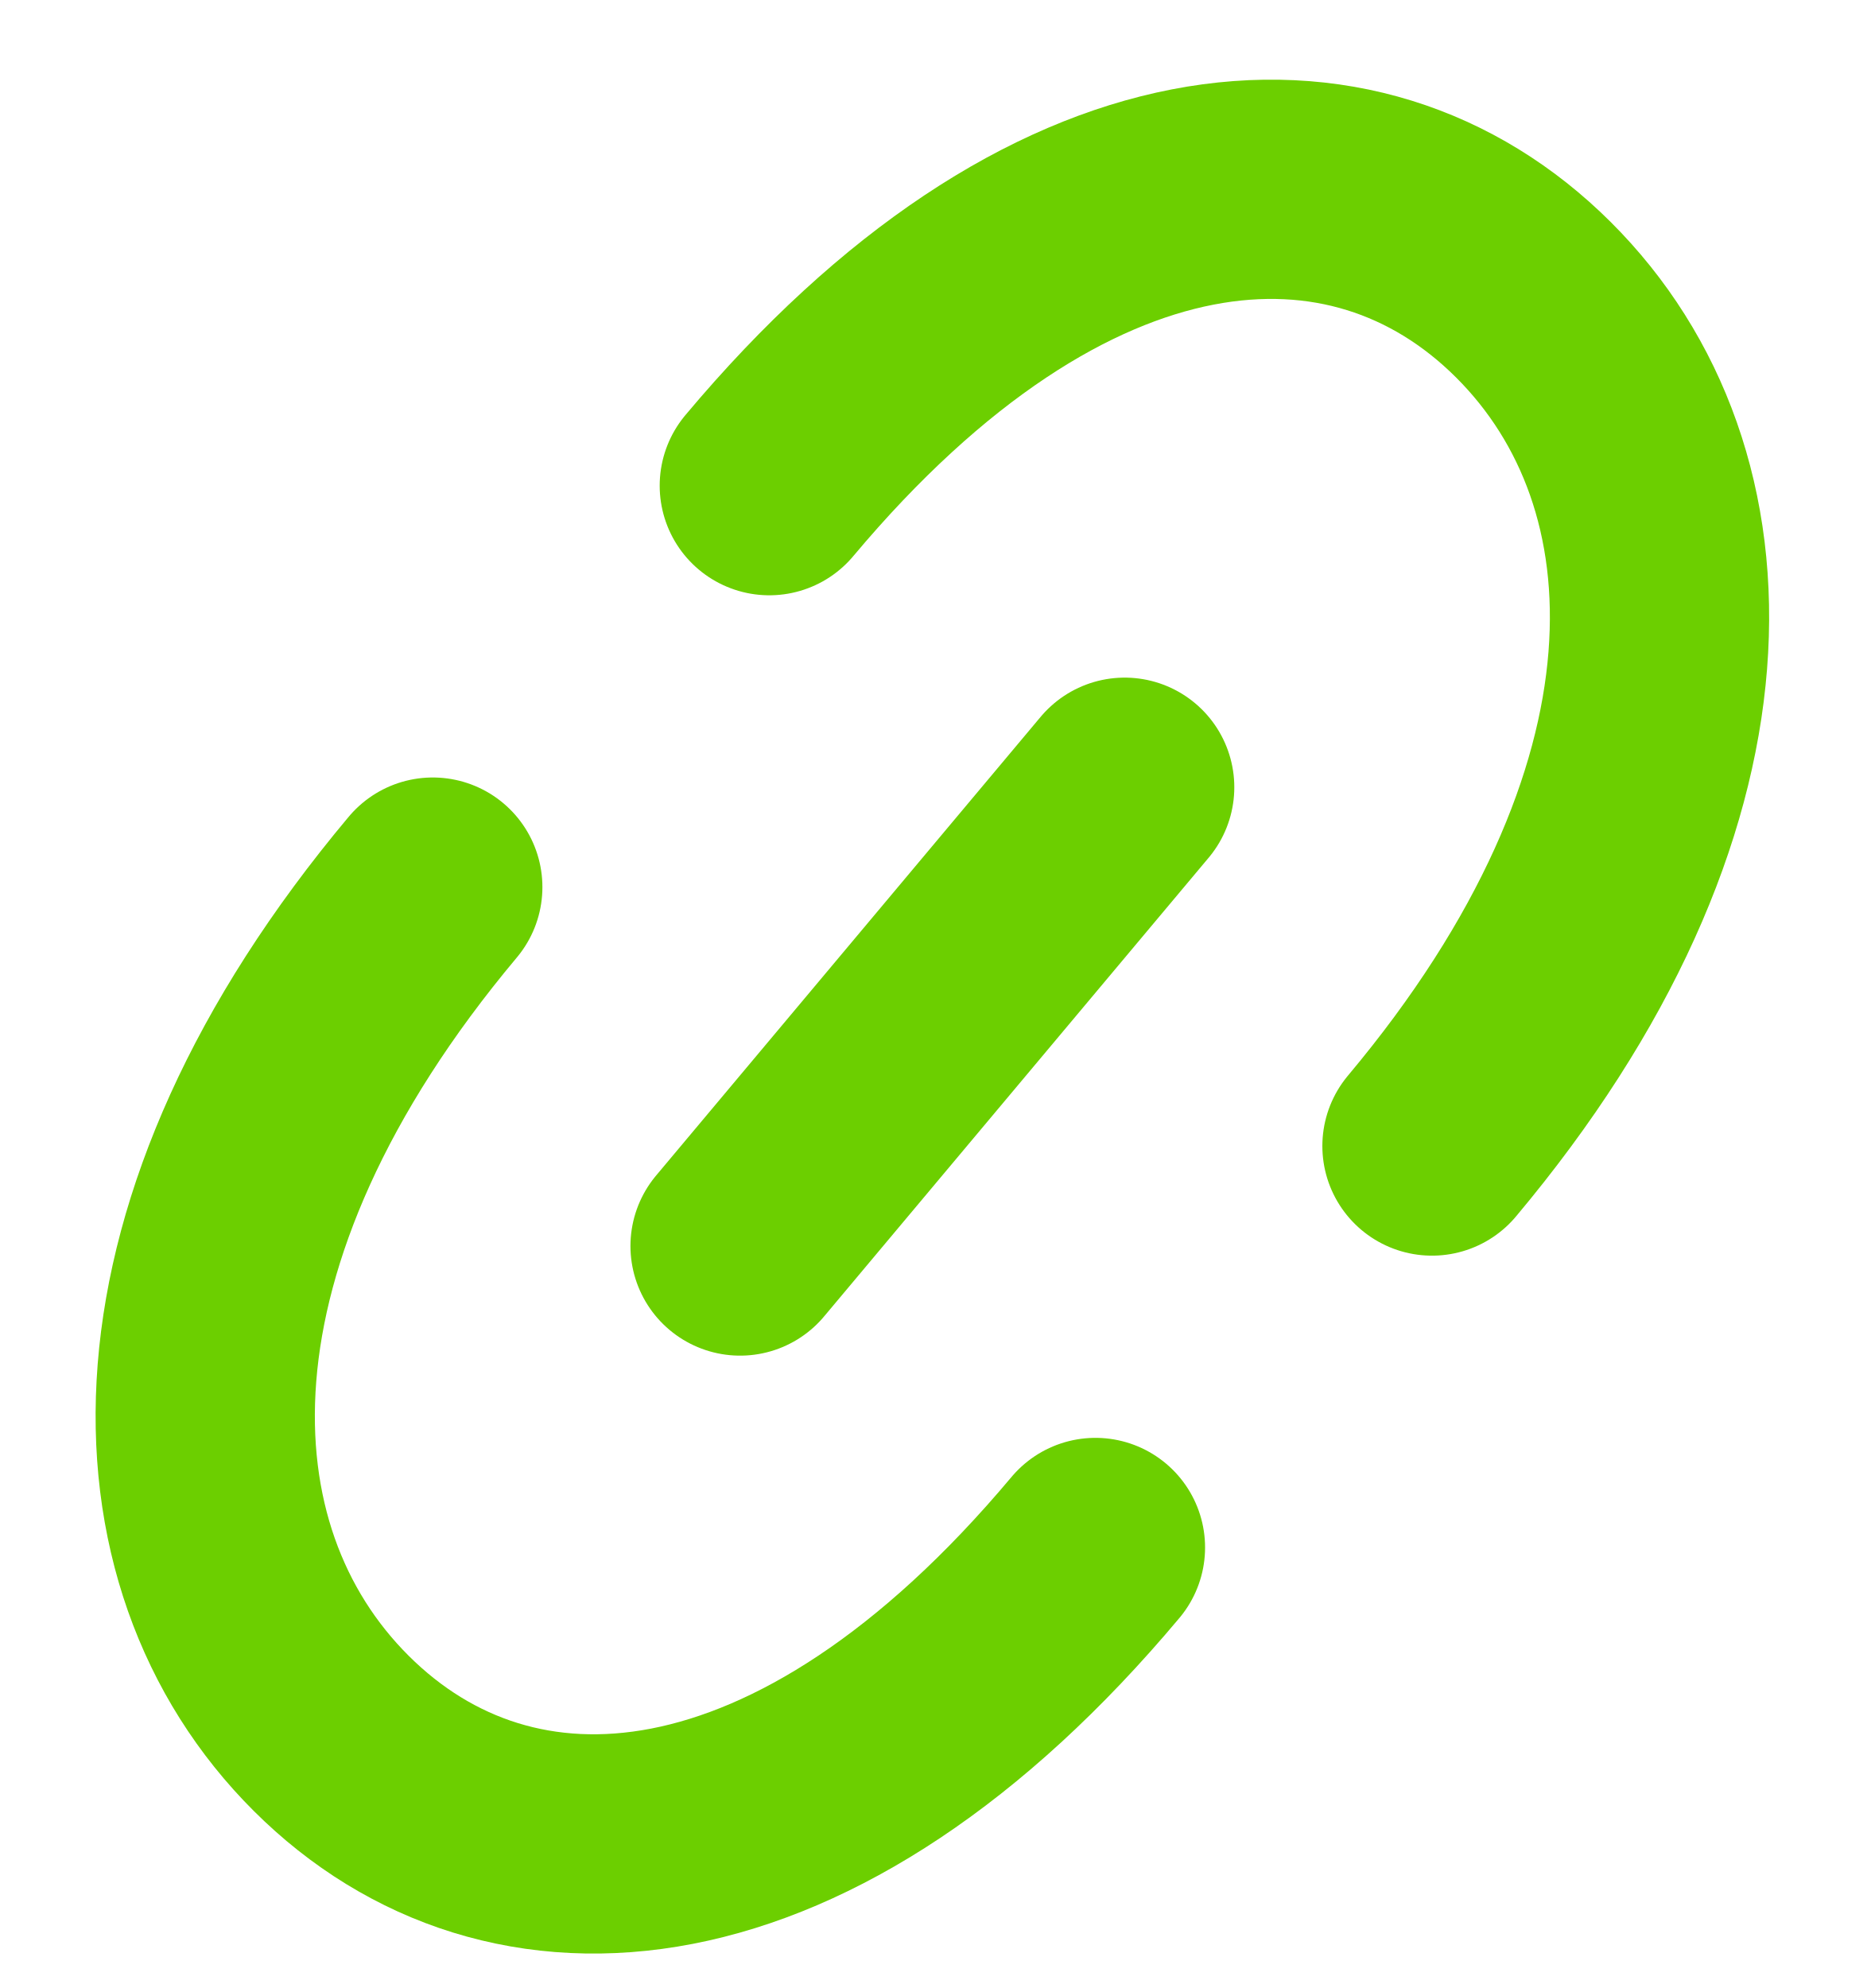
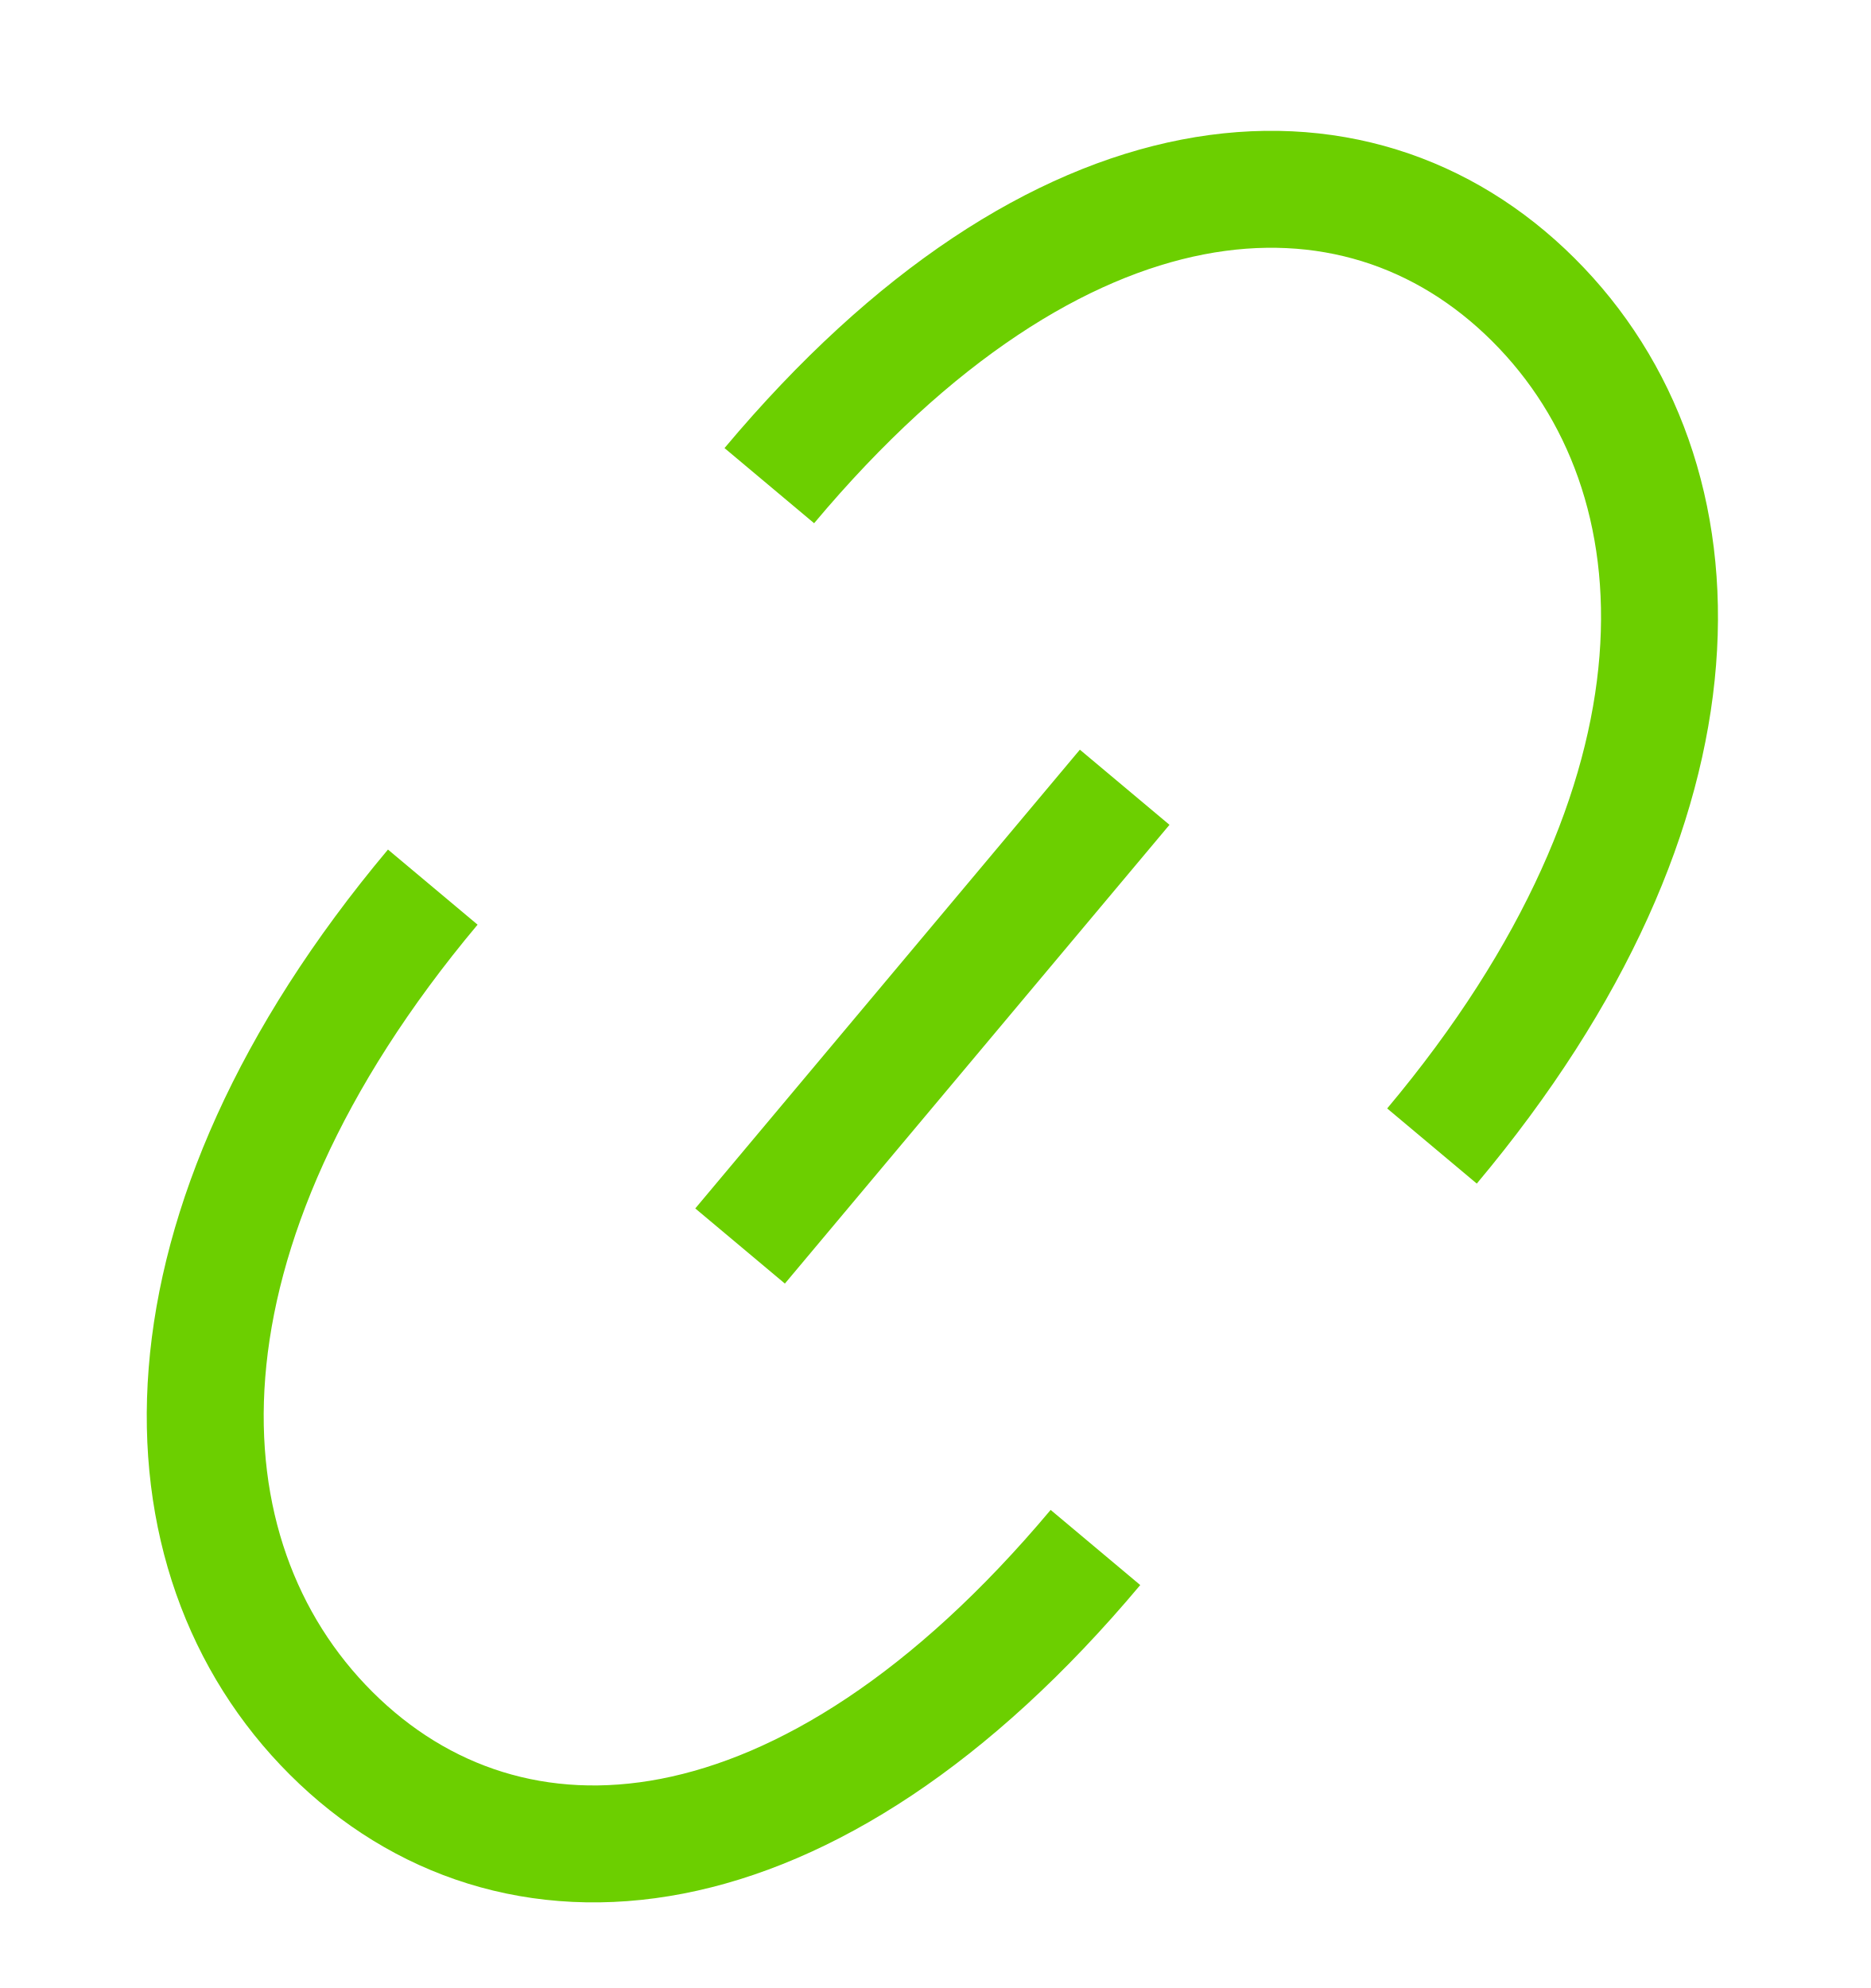
<svg xmlns="http://www.w3.org/2000/svg" width="16" height="17" viewBox="0 0 16 17" fill="none">
-   <path d="M6.579 4.153C9.046 1.211 11.588 1.043 13.113 2.563C14.639 4.083 14.713 6.858 12.246 9.8M6.329 10.655L9.618 6.732M3.701 7.586C1.234 10.529 1.308 13.303 2.833 14.823C4.359 16.344 6.9 16.176 9.368 13.233" stroke="#6CCF00" stroke-width="1.875" stroke-linecap="round" stroke-linejoin="round" />
+   <path d="M6.579 4.153C9.046 1.211 11.588 1.043 13.113 2.563C14.639 4.083 14.713 6.858 12.246 9.8M6.329 10.655L9.618 6.732M3.701 7.586C1.234 10.529 1.308 13.303 2.833 14.823C4.359 16.344 6.9 16.176 9.368 13.233" stroke="#6CCF00" strokeWidth="1.875" strokeLinecap="round" strokeLinejoin="round" />
</svg>
